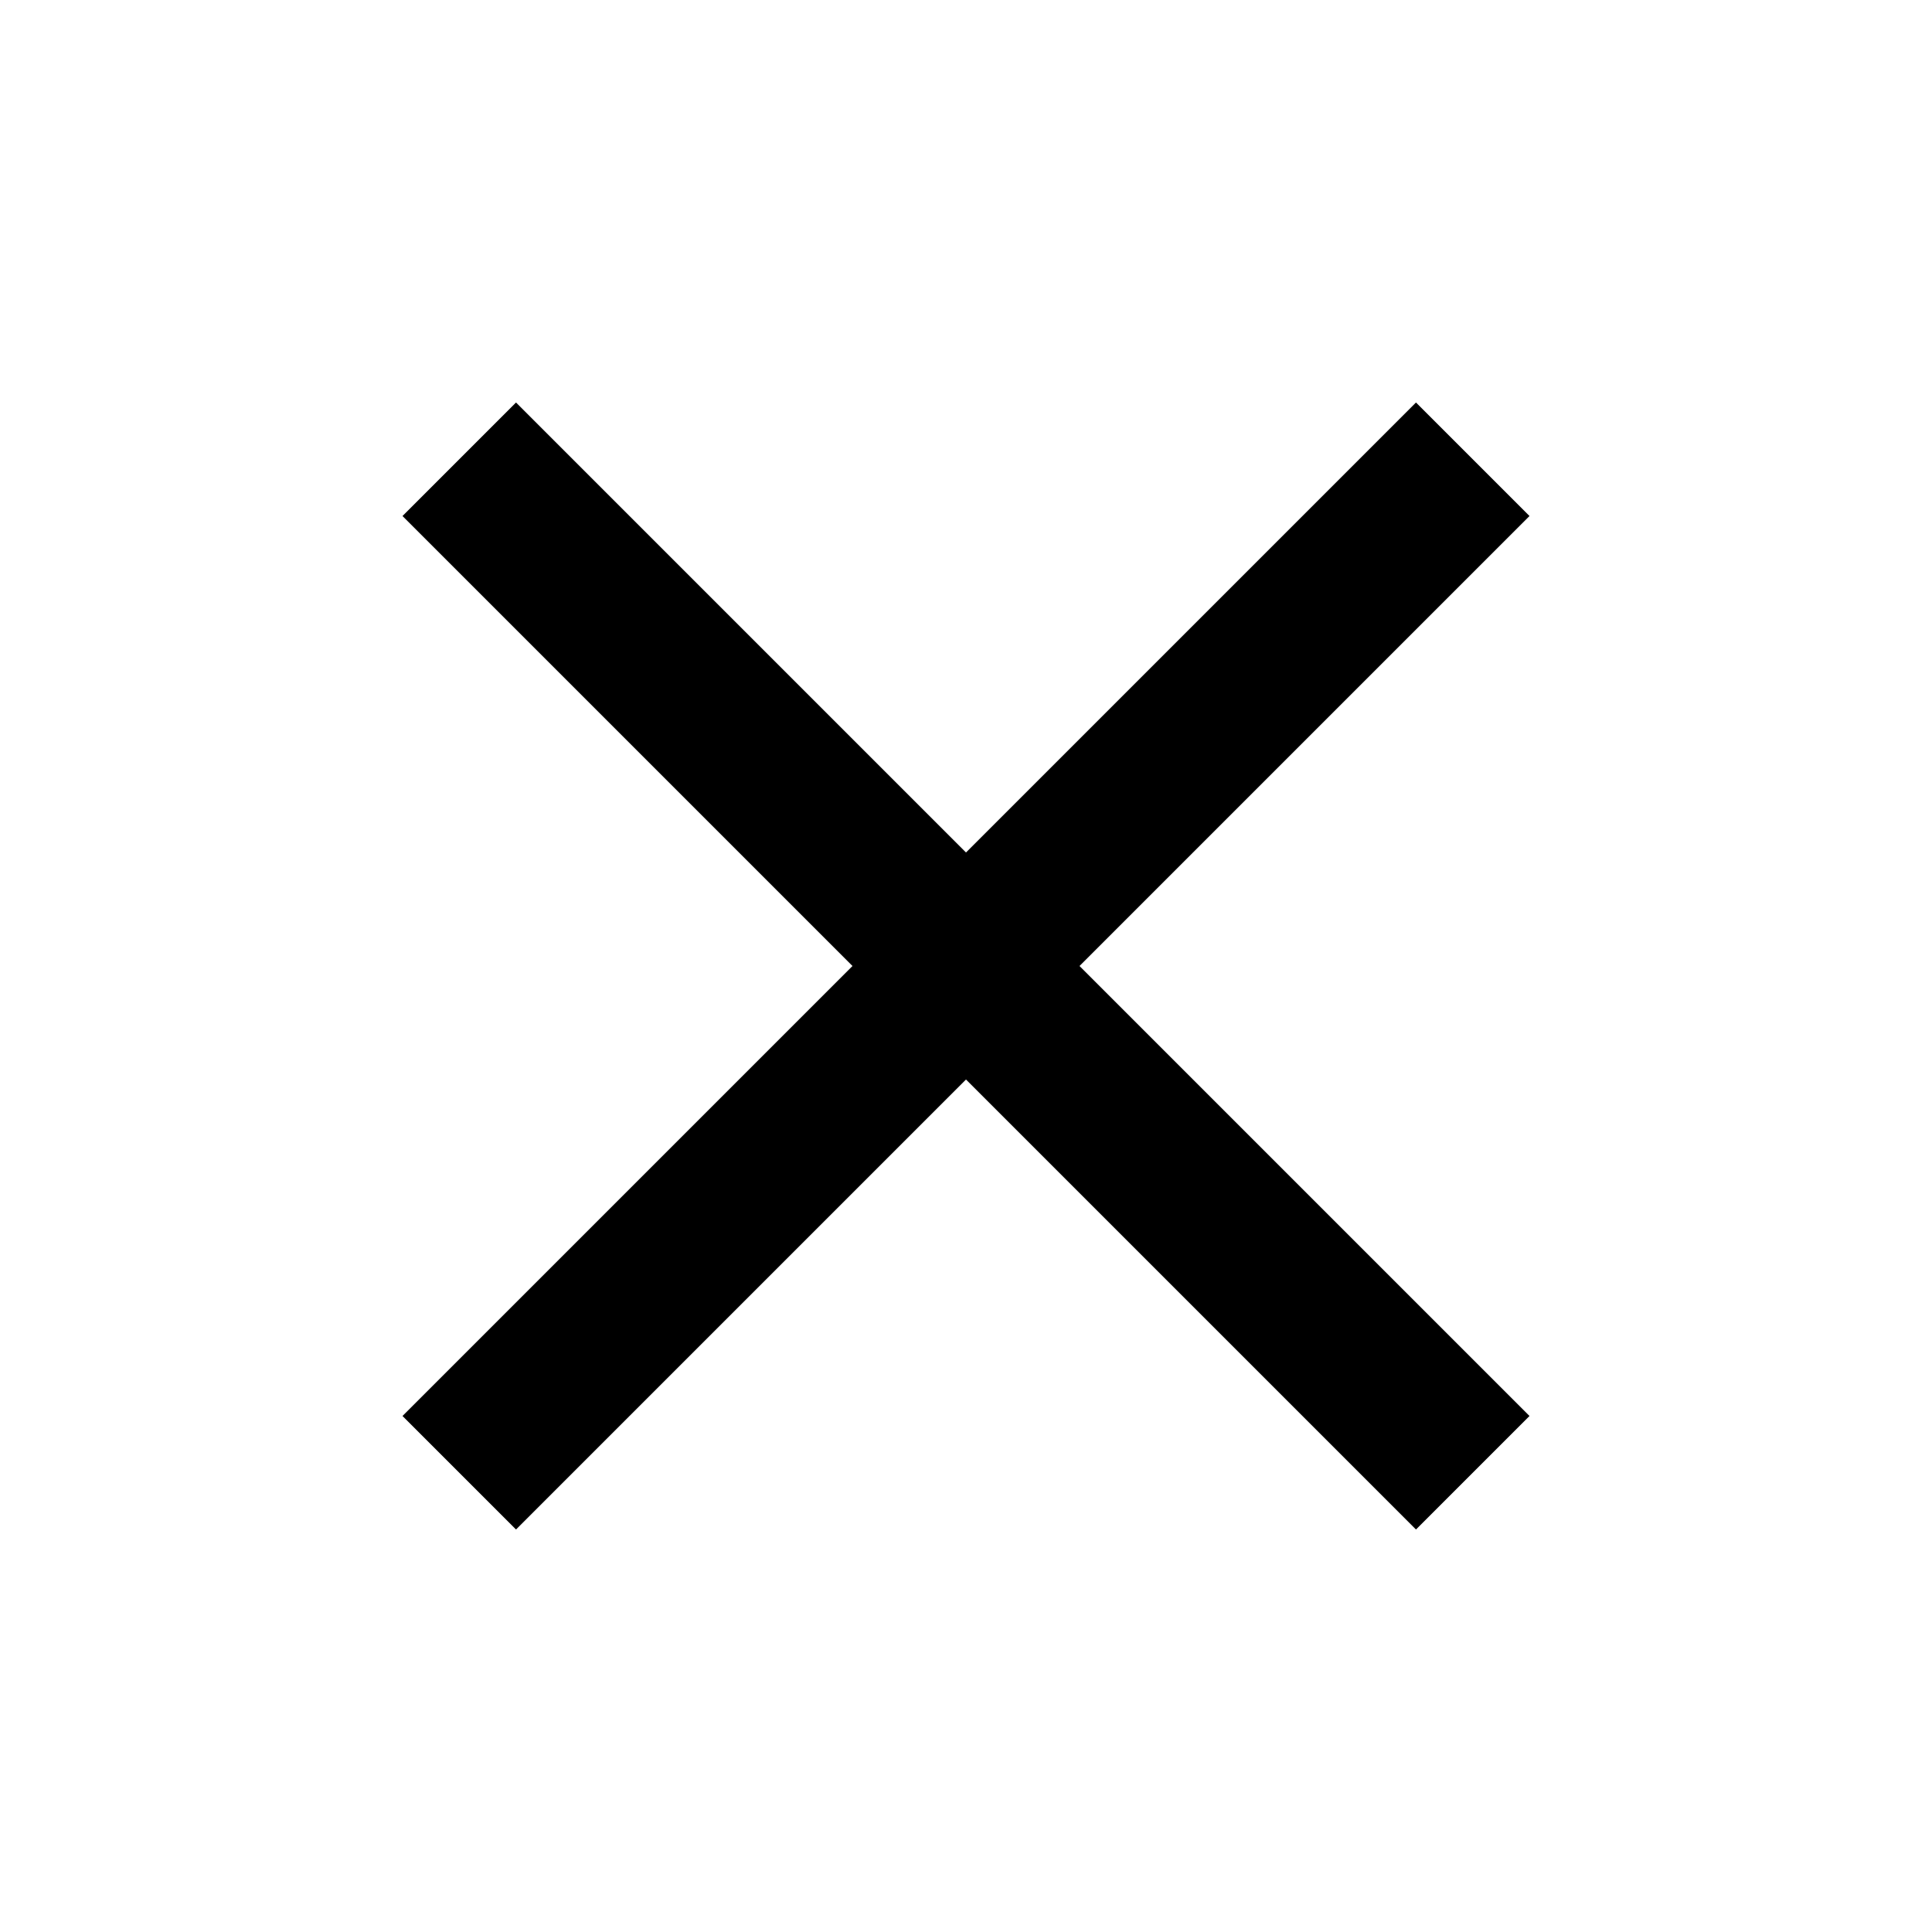
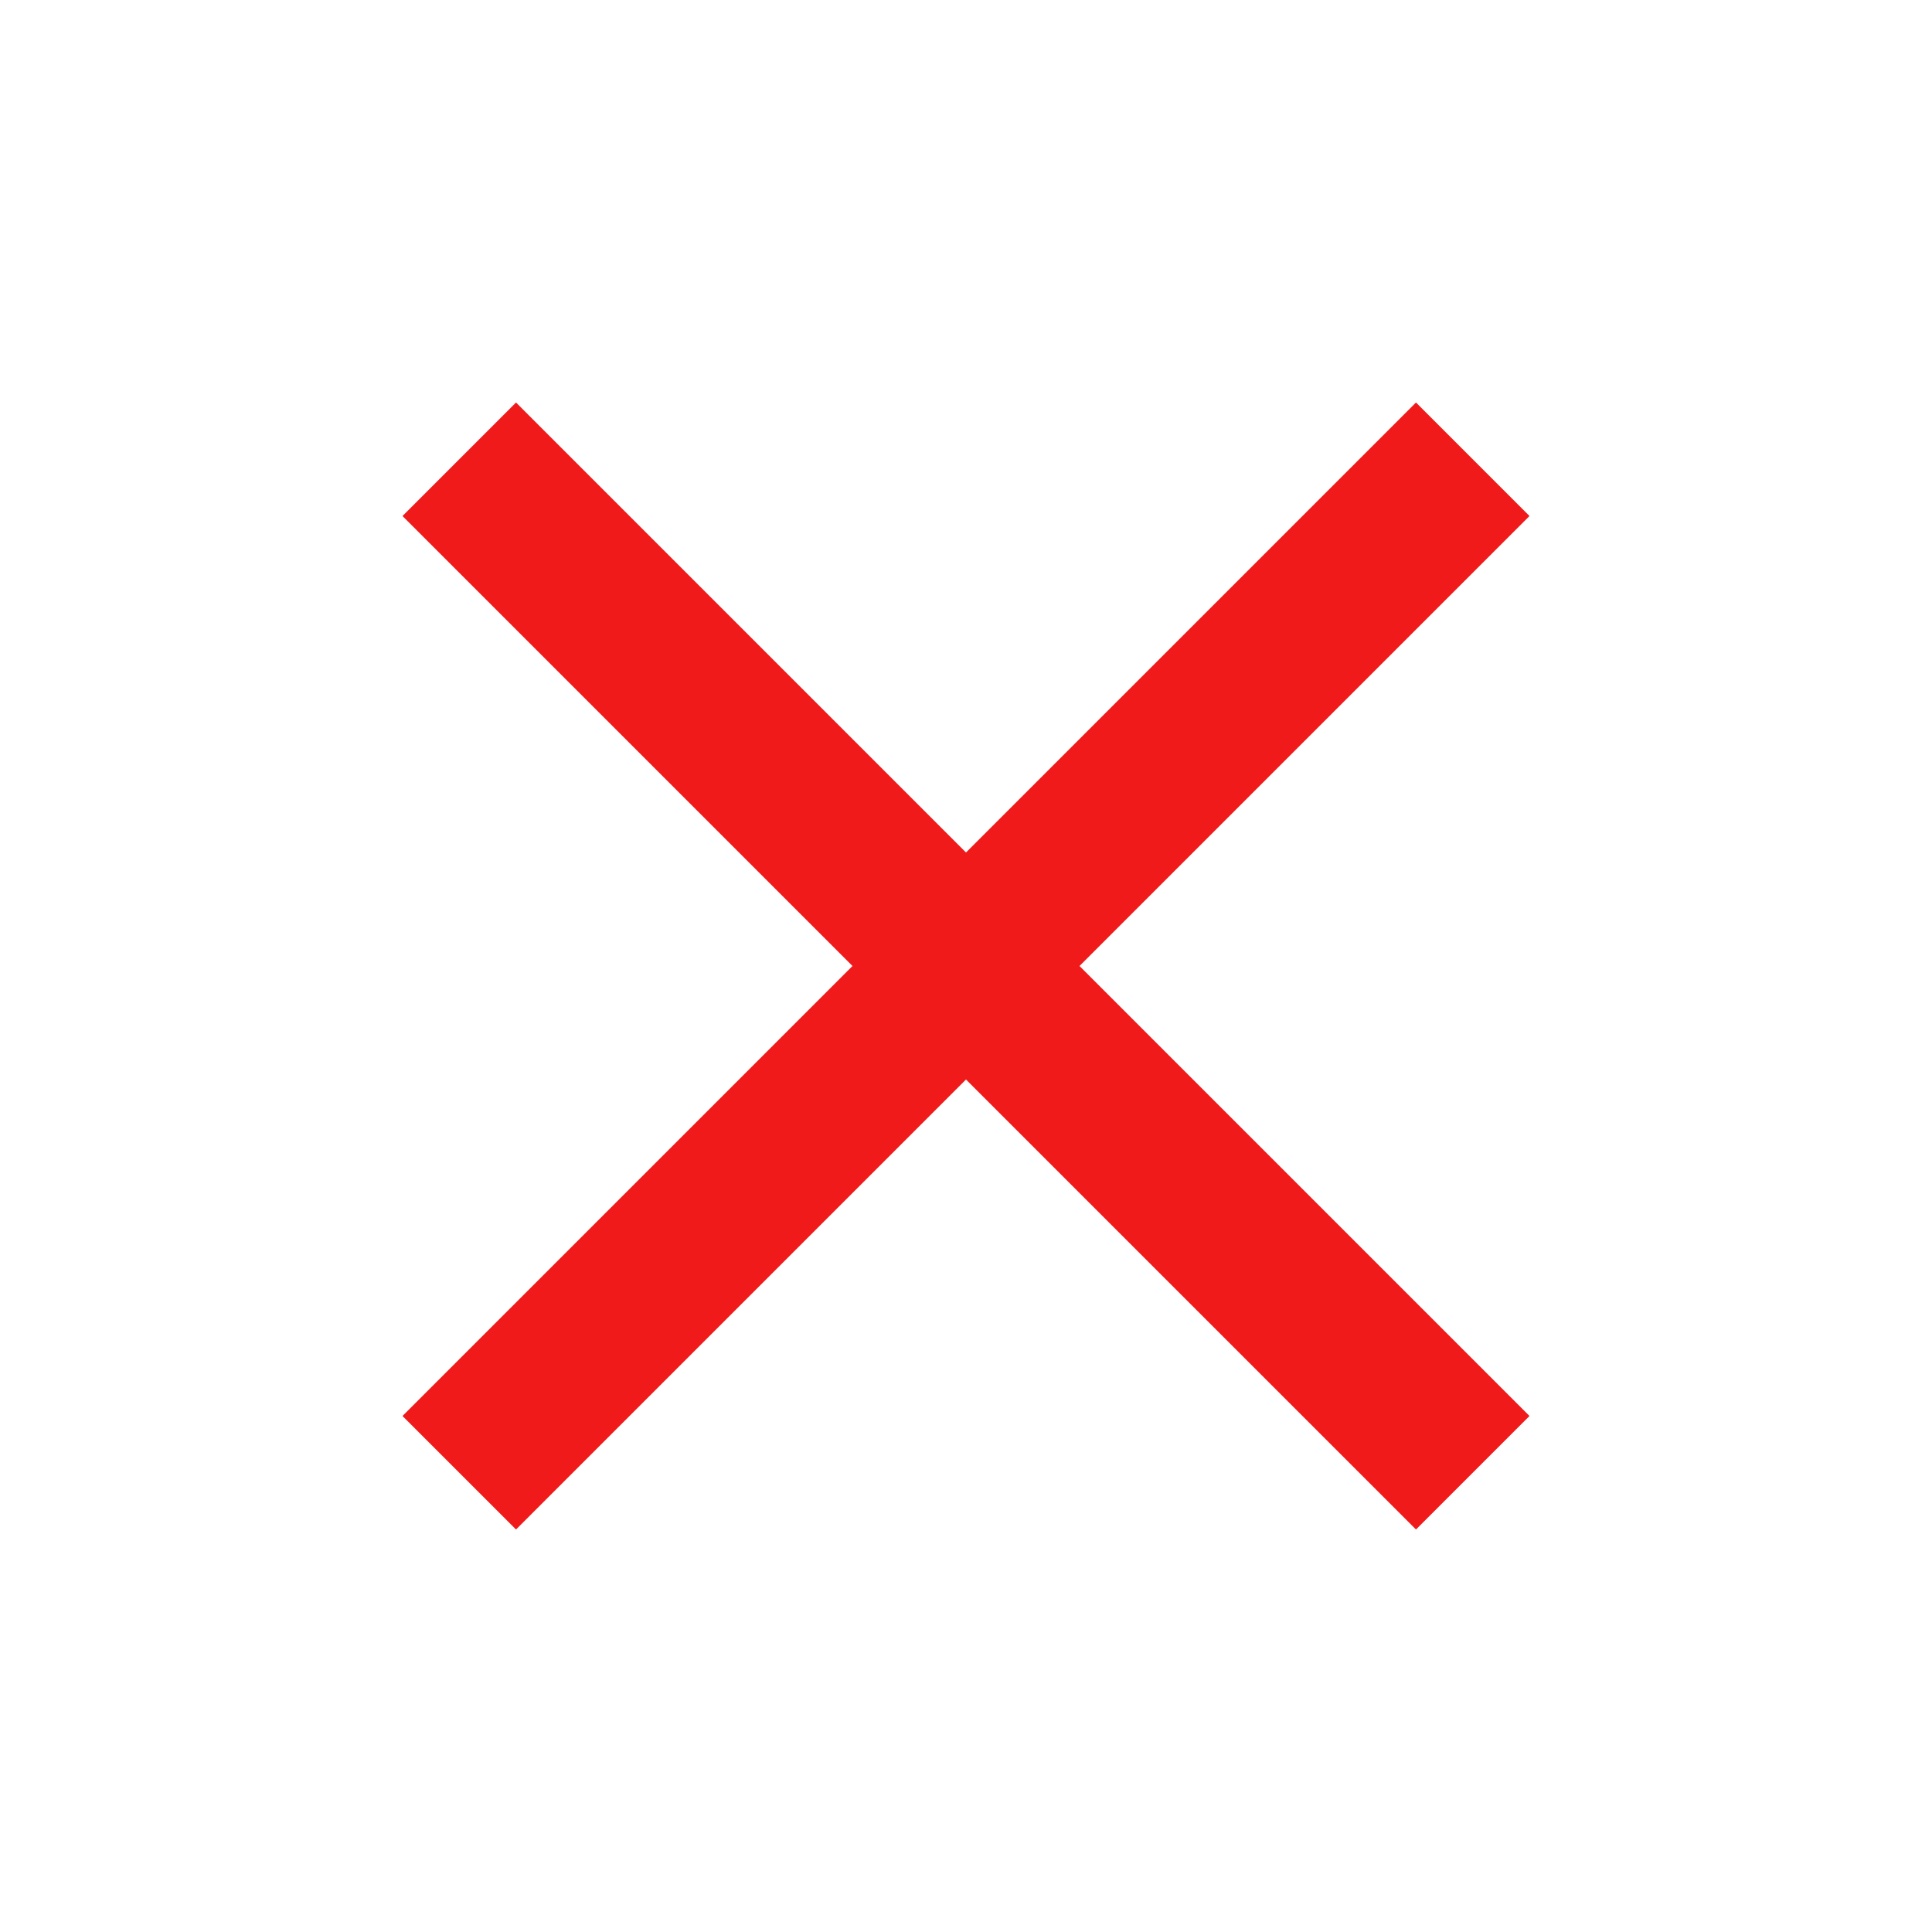
<svg xmlns="http://www.w3.org/2000/svg" width="24" height="24" viewBox="0 0 24 24">
-   <path d="M19 6.41L17.59 5 12 10.59 6.41 5 5 6.41 10.59 12 5 17.59 6.41 19 12 13.41 17.59 19 19 17.59 13.41 12z" />
+   <path d="M19 6.41L17.59 5 12 10.59 6.41 5 5 6.41 10.59 12 5 17.59 6.41 19 12 13.41 17.59 19 19 17.59 13.41 12z" fill="#F01A1A" />
  <path d="M0 0h24v24H0z" fill="none" />
</svg>
